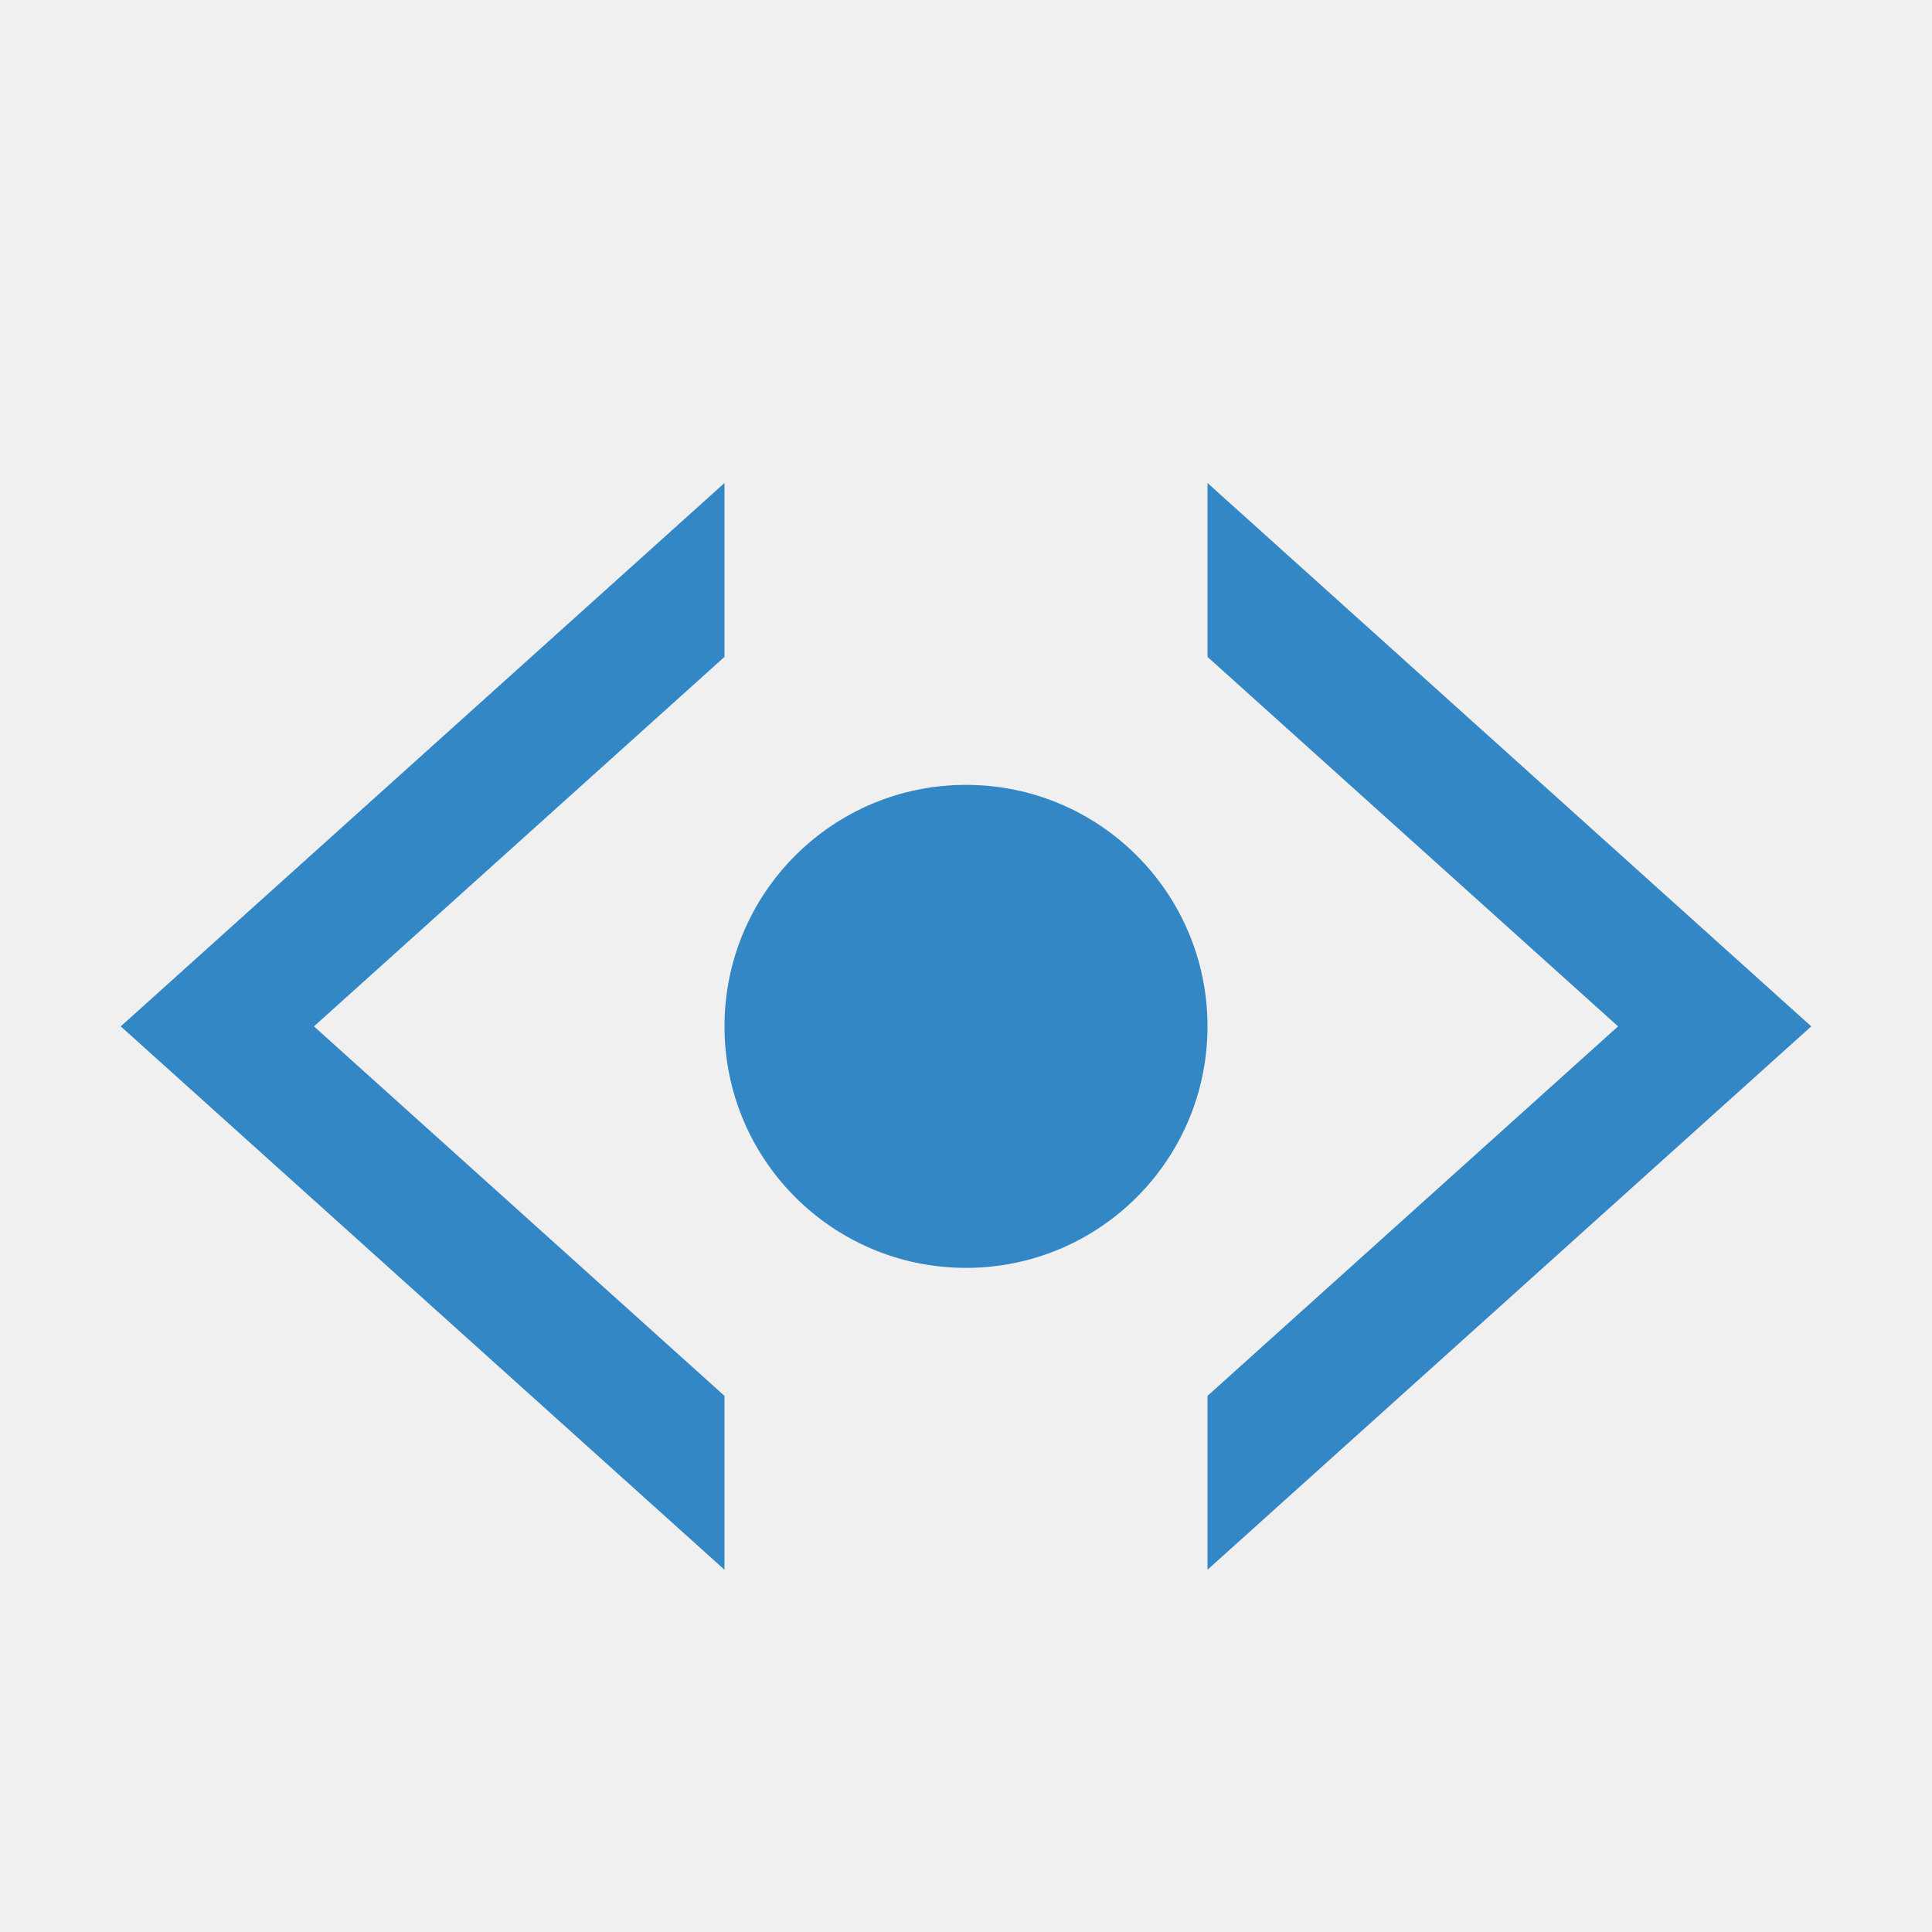
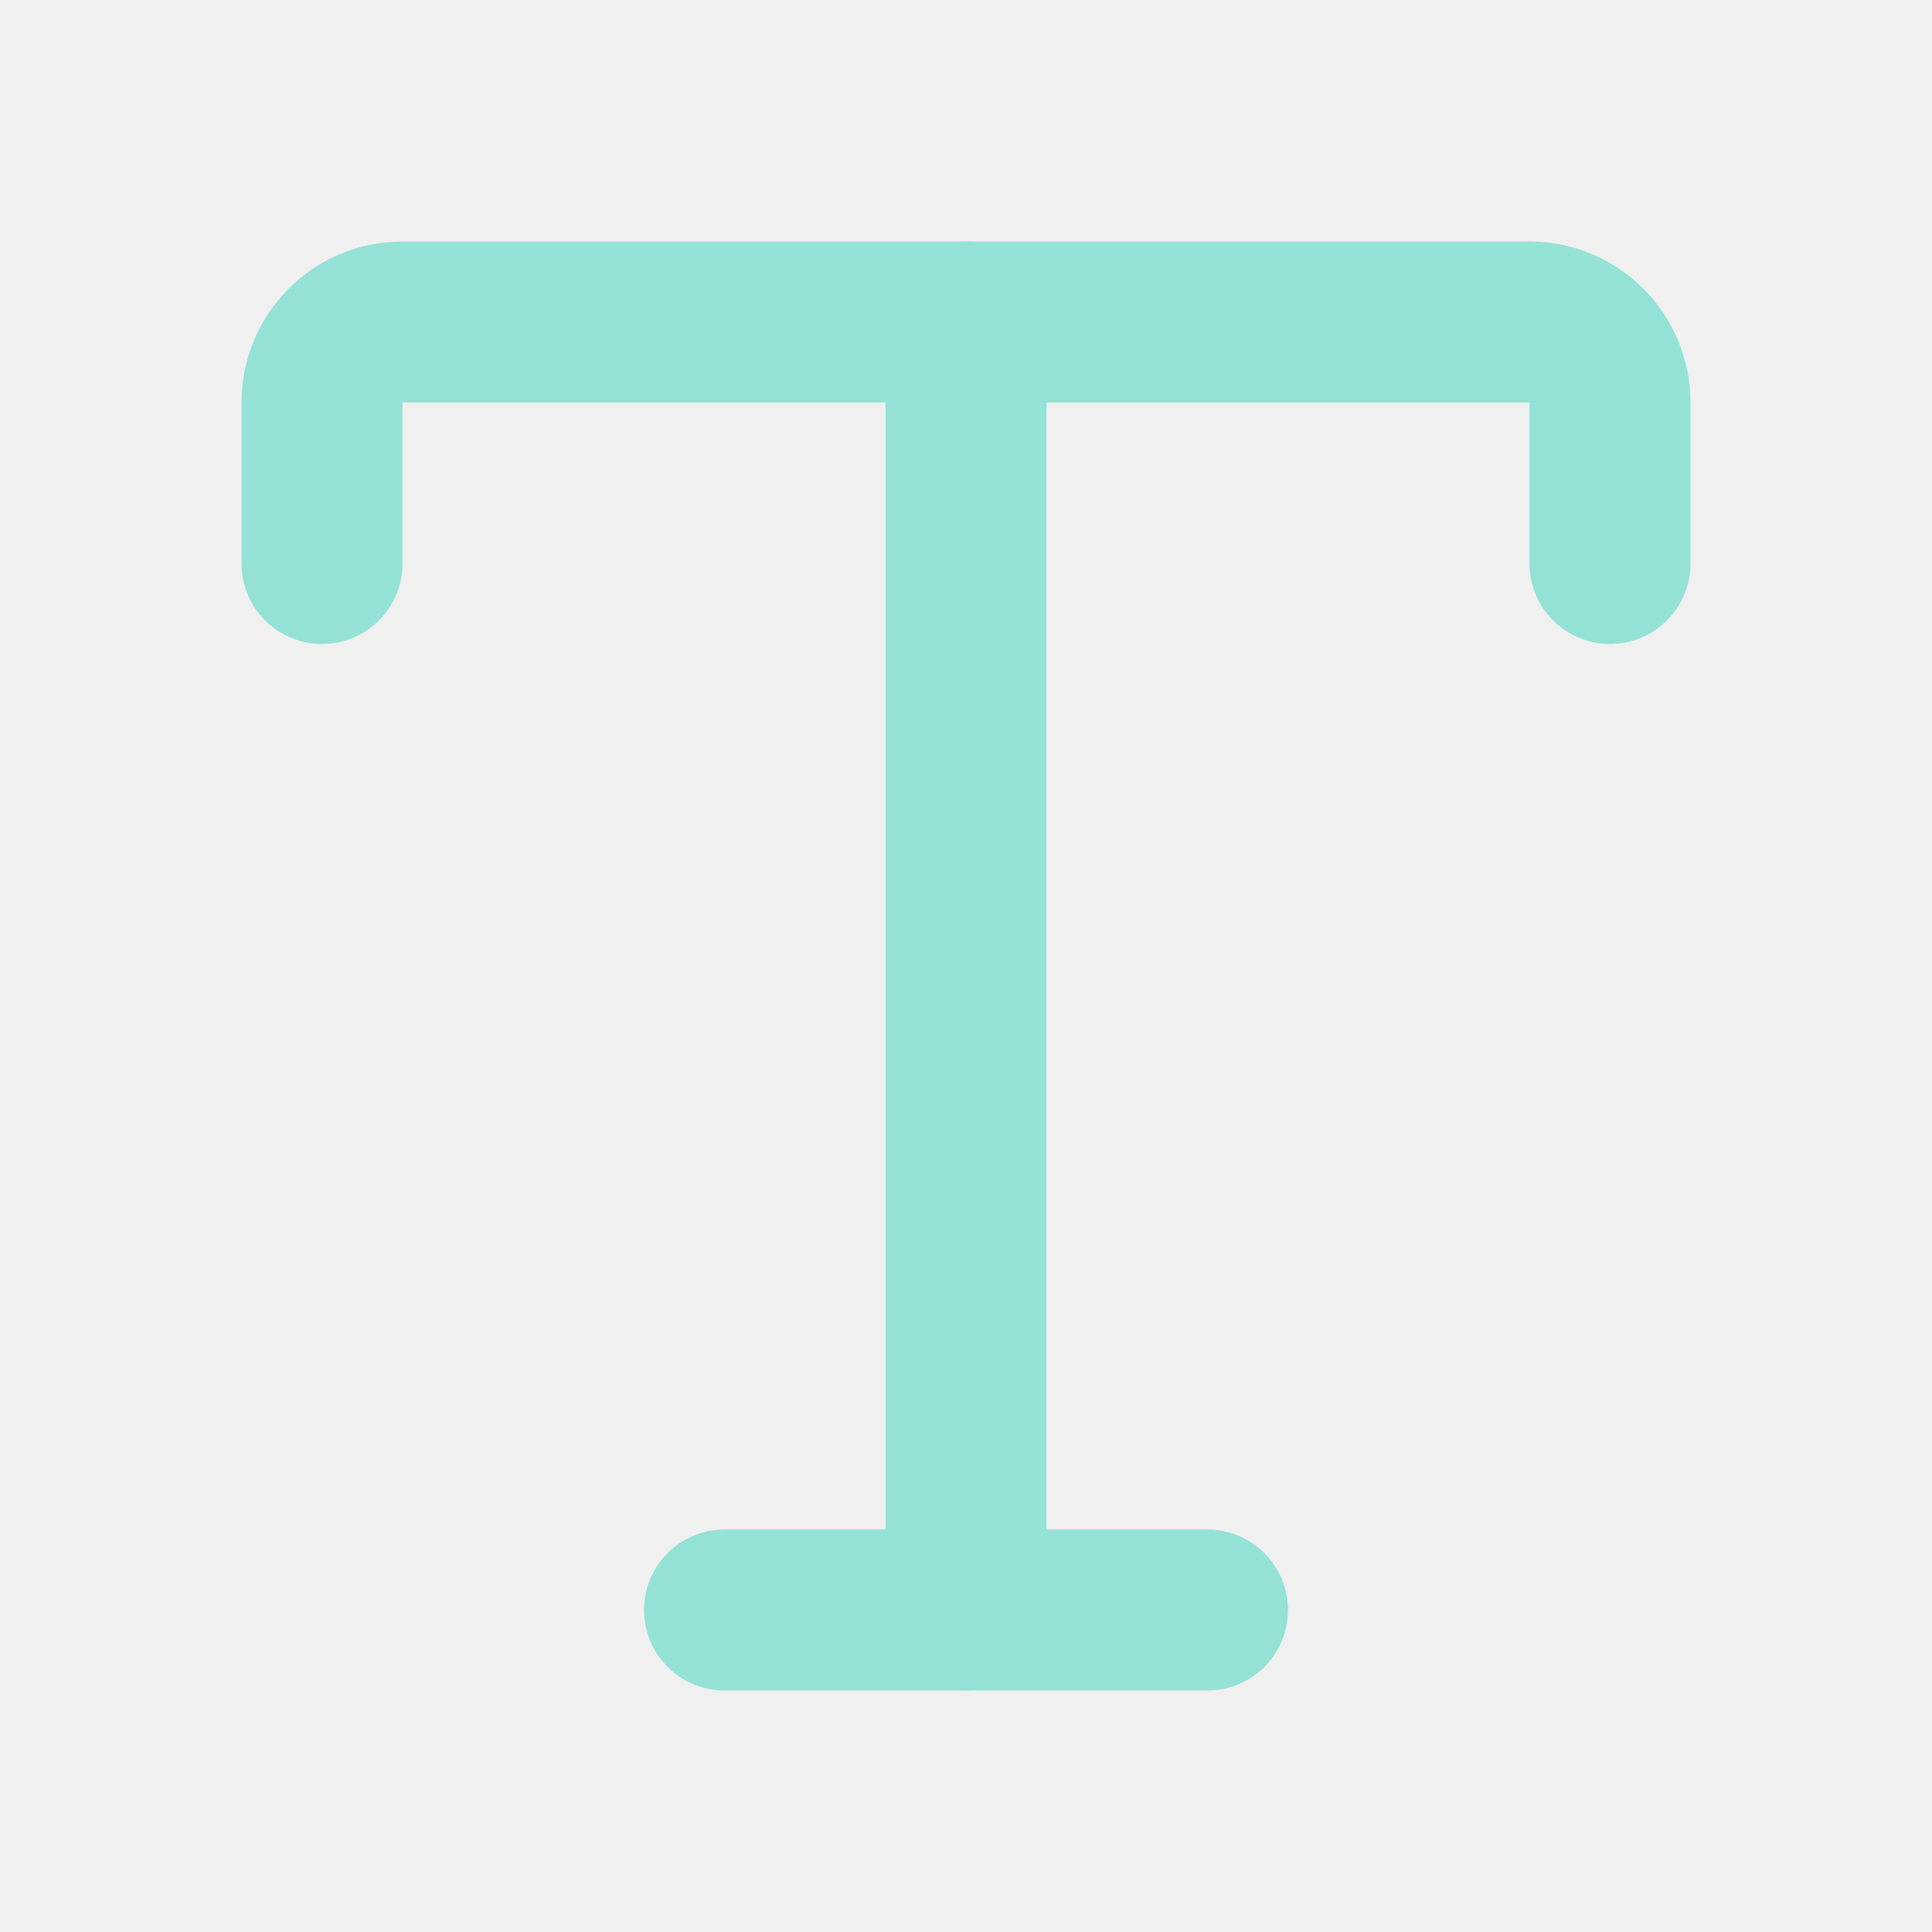
- <svg xmlns="http://www.w3.org/2000/svg" width="16" height="16" viewBox="0 0 16 16" fill="none">
-   <g clip-path="url(#clip0_3808_2215)">
-     <path d="M10 4V5.44L13.4 8.5L10 11.56V13L15 8.5L10 4Z" fill="#3387C5" />
-     <path d="M6 13V11.56L2.6 8.5L6 5.44V4L1 8.5L6 13Z" fill="#3387C5" />
-     <path d="M8 10.5C9.105 10.5 10 9.605 10 8.5C10 7.395 9.105 6.5 8 6.5C6.895 6.5 6 7.395 6 8.5C6 9.605 6.895 10.5 8 10.5Z" fill="#3387C5" />
-   </g>
-   <defs>
-     <clipPath id="clip0_3808_2215">
-       <rect width="14" height="9" fill="white" transform="translate(1 4)" />
-     </clipPath>
-   </defs>
+ <svg xmlns="http://www.w3.org/2000/svg" width="16" height="16" viewBox="0 0 24 24" fill="none" stroke="#94e2d5" stroke-width="2" stroke-linecap="round" stroke-linejoin="round">
+   <path d="M12 4v16" />
+   <path d="M4 7V5a1 1 0 0 1 1-1h14a1 1 0 0 1 1 1v2" />
+   <path d="M9 20h6" />
</svg>
